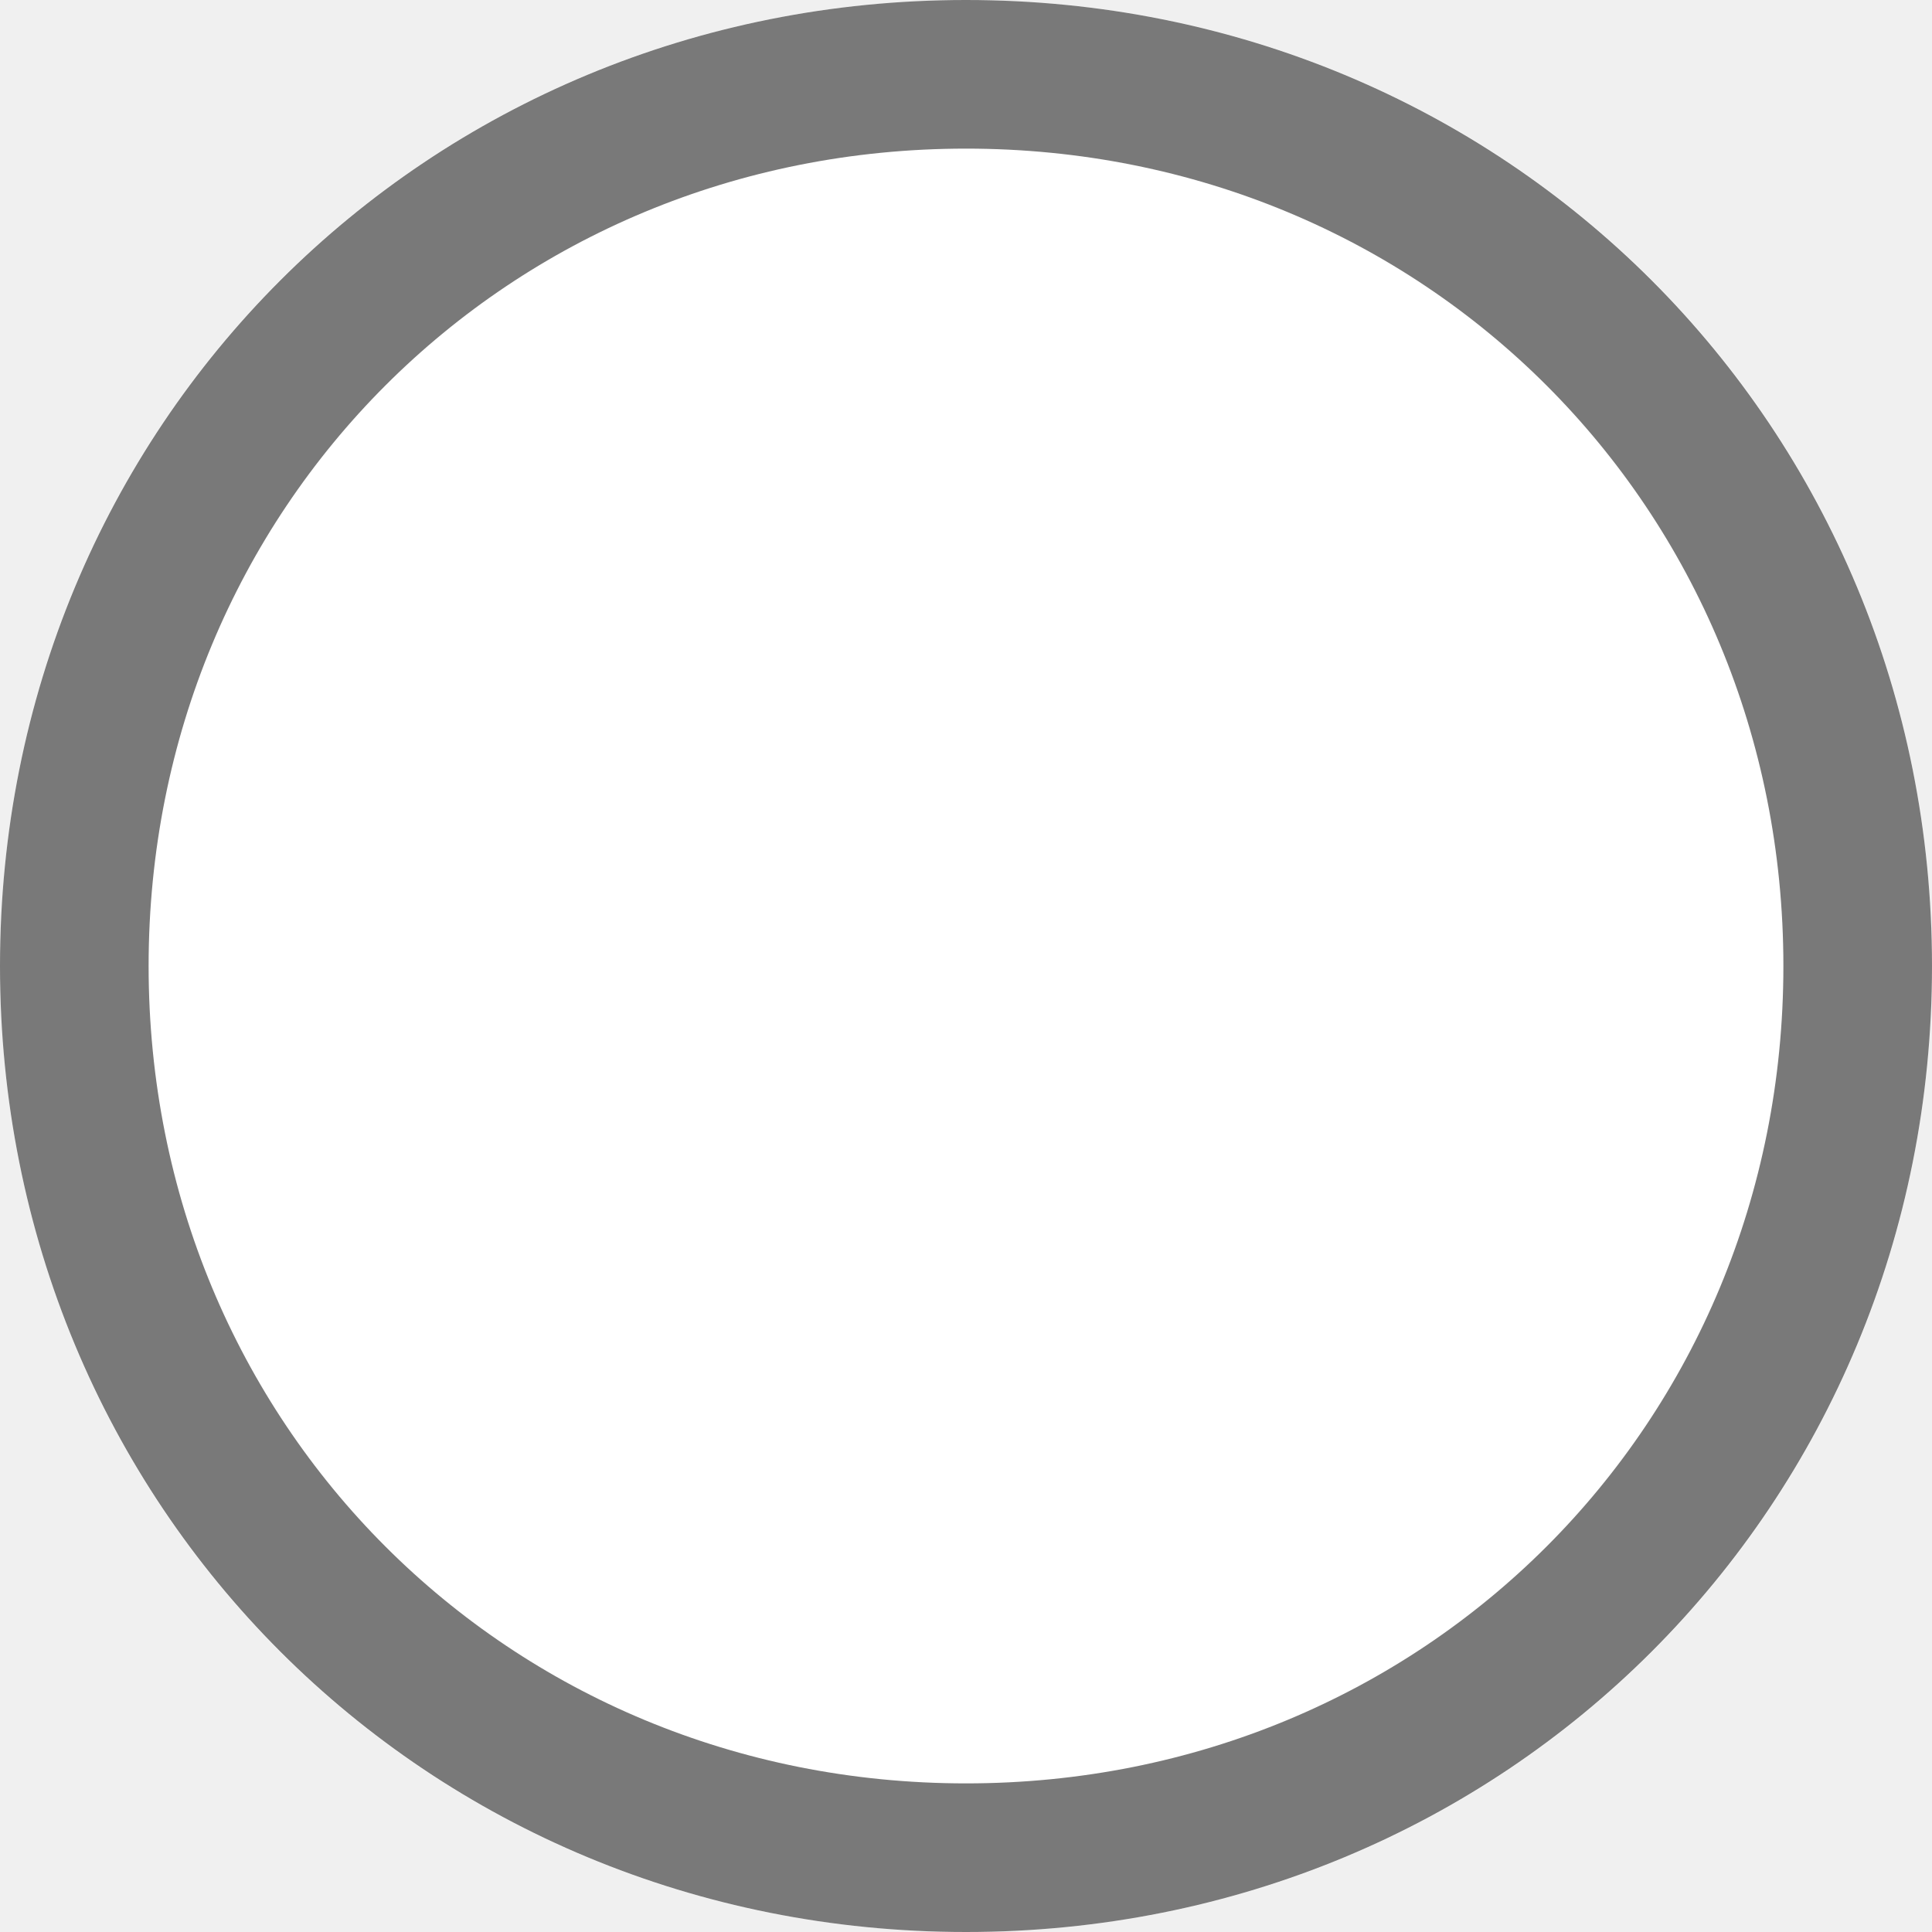
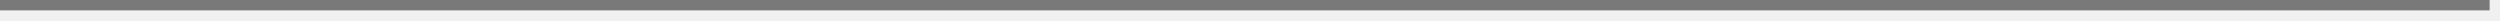
- <svg xmlns="http://www.w3.org/2000/svg" version="1.1" width="13px" height="13px" viewBox="20 721  13 13">
-   <path d="M 26.5 721  C 30.14 721  33 723.86  33 727.5  C 33 731.14  30.14 734  26.5 734  C 22.86 734  20 731.14  20 727.5  C 20 723.86  22.86 721  26.5 721  Z " fill-rule="nonzero" fill="#ffffff" stroke="none" />
-   <path d="M 26.5 721.5  C 29.86 721.5  32.5 724.14  32.5 727.5  C 32.5 730.86  29.86 733.5  26.5 733.5  C 23.14 733.5  20.5 730.86  20.5 727.5  C 20.5 724.14  23.14 721.5  26.5 721.5  Z " stroke-width="1" stroke="#797979" fill="none" />
+ <svg xmlns="http://www.w3.org/2000/svg" version="1.1" width="241px" height="2px">
+   <g transform="matrix(1 0 0 1 -80 -472 )">
+     <path d="M 80 472.5  L 320 472.5  " stroke-width="1" stroke="#797979" fill="none" />
+   </g>
</svg>
